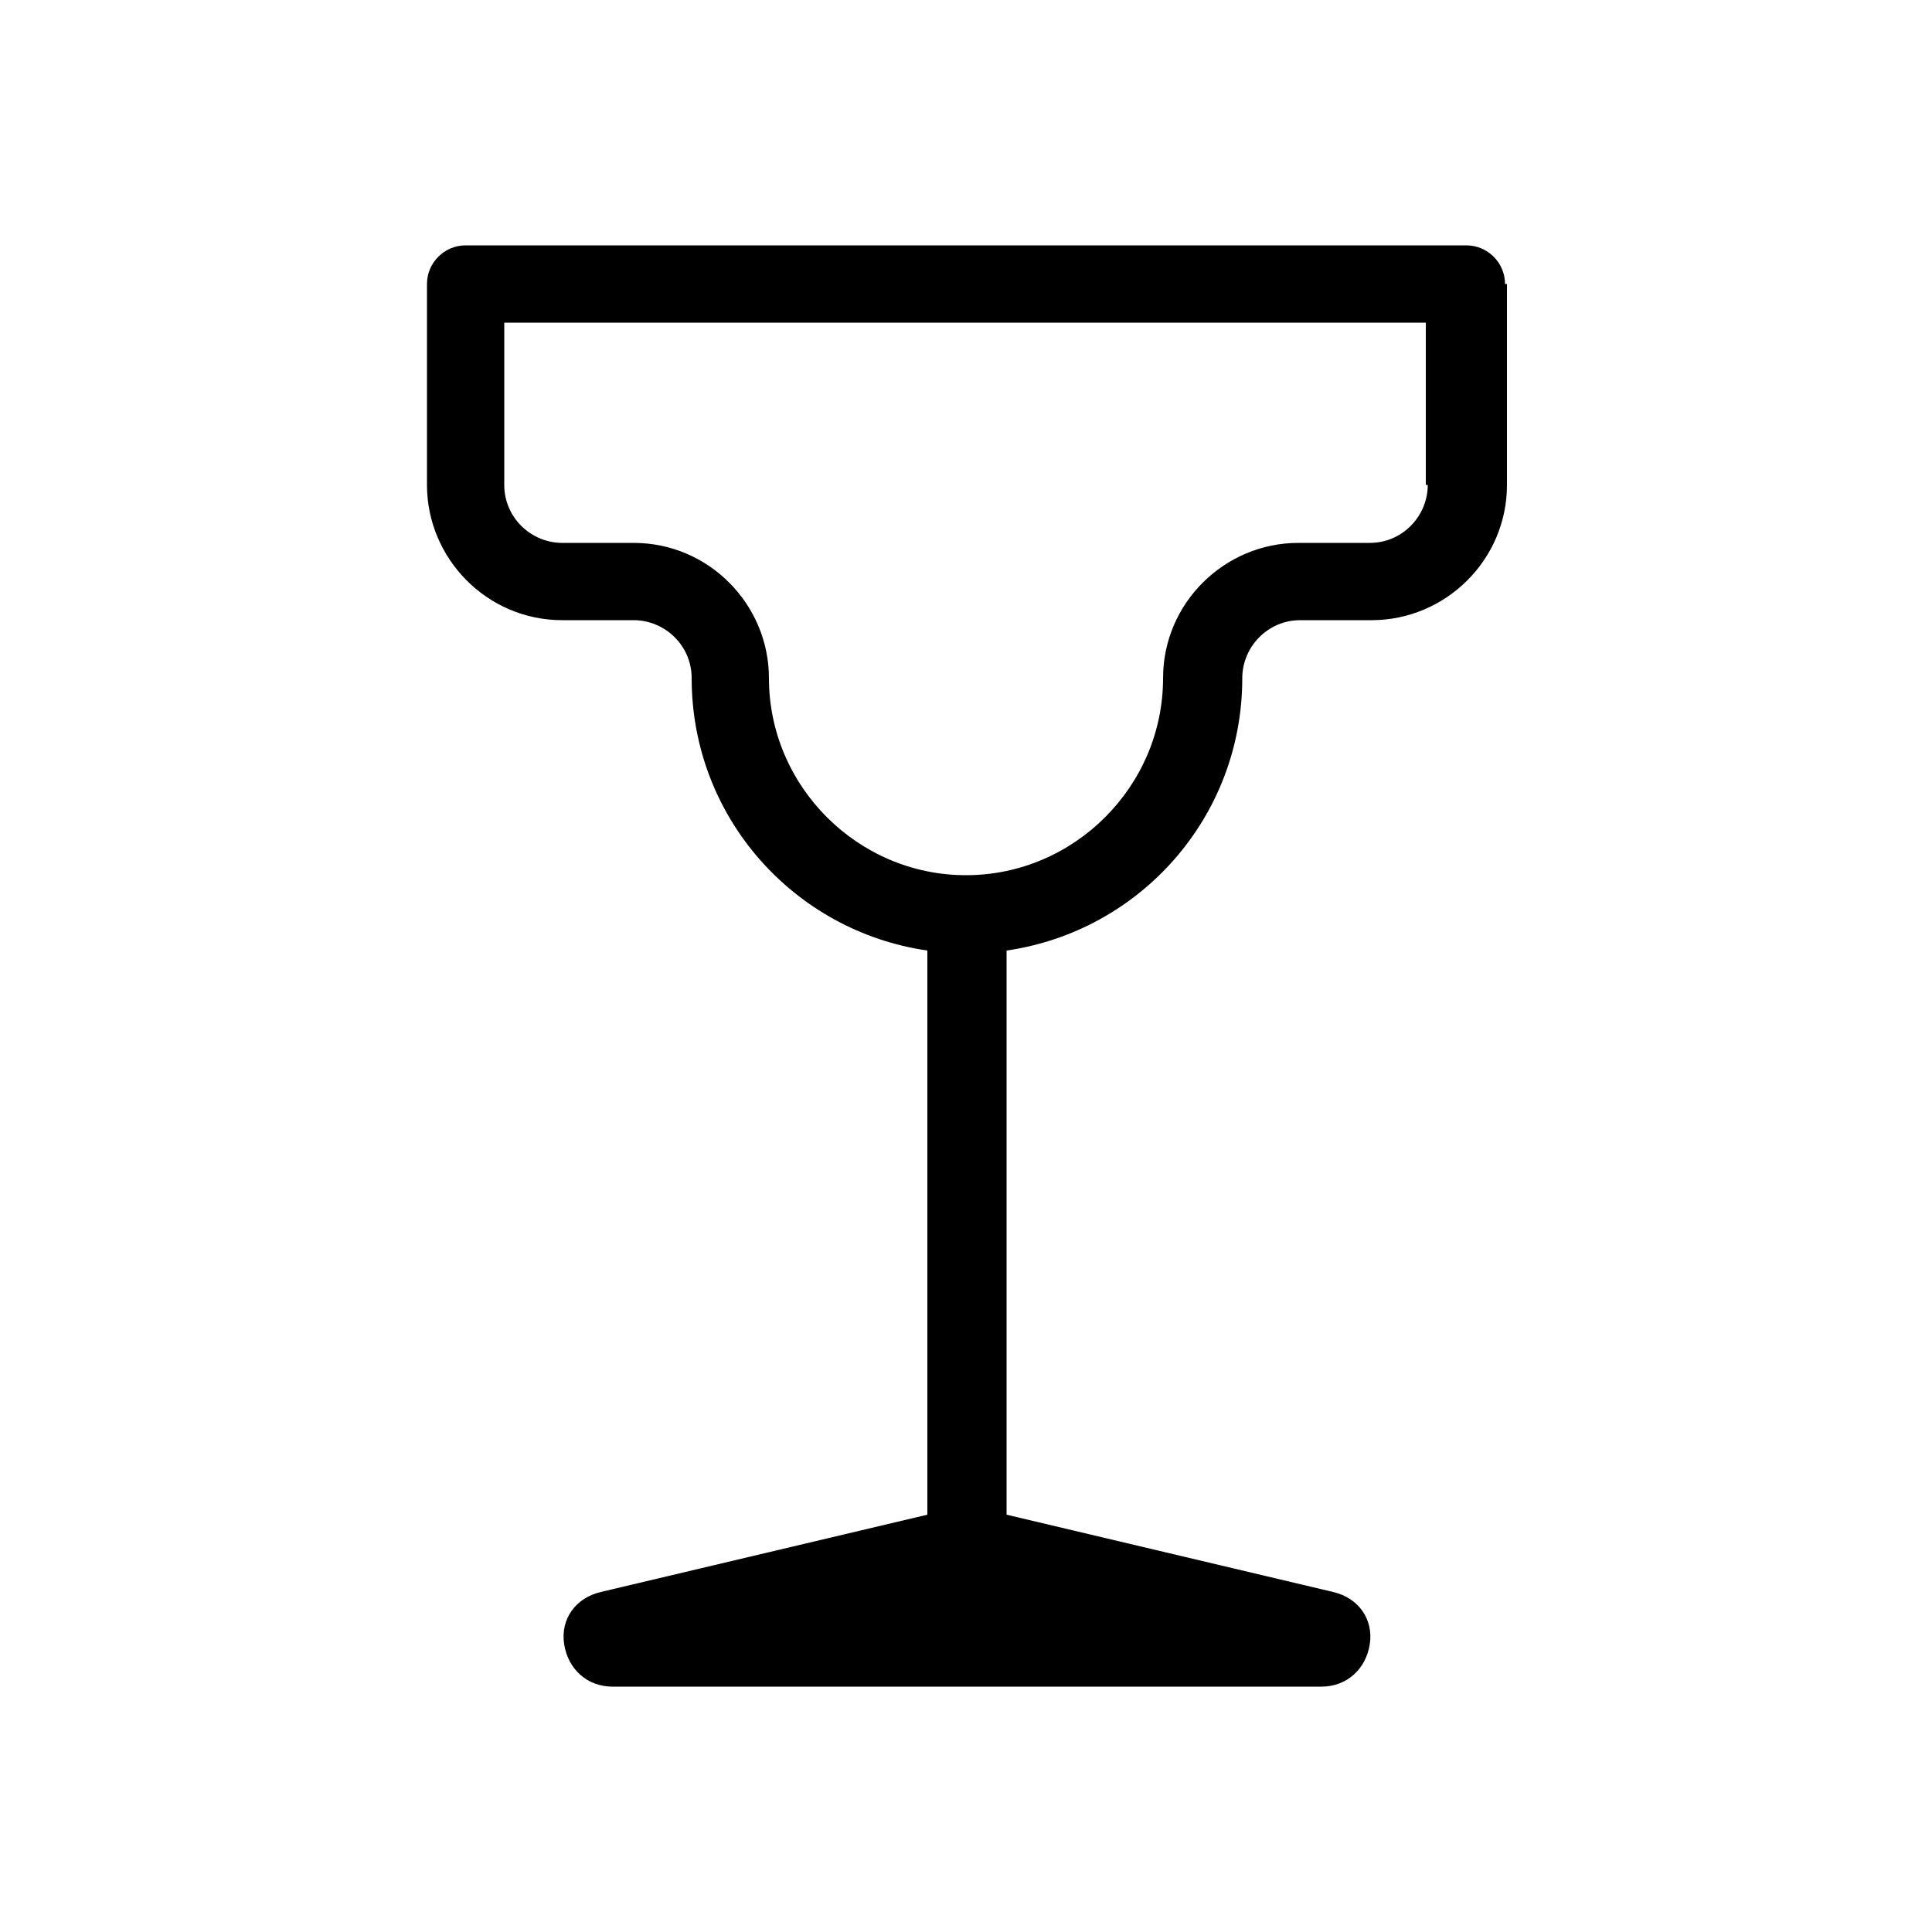
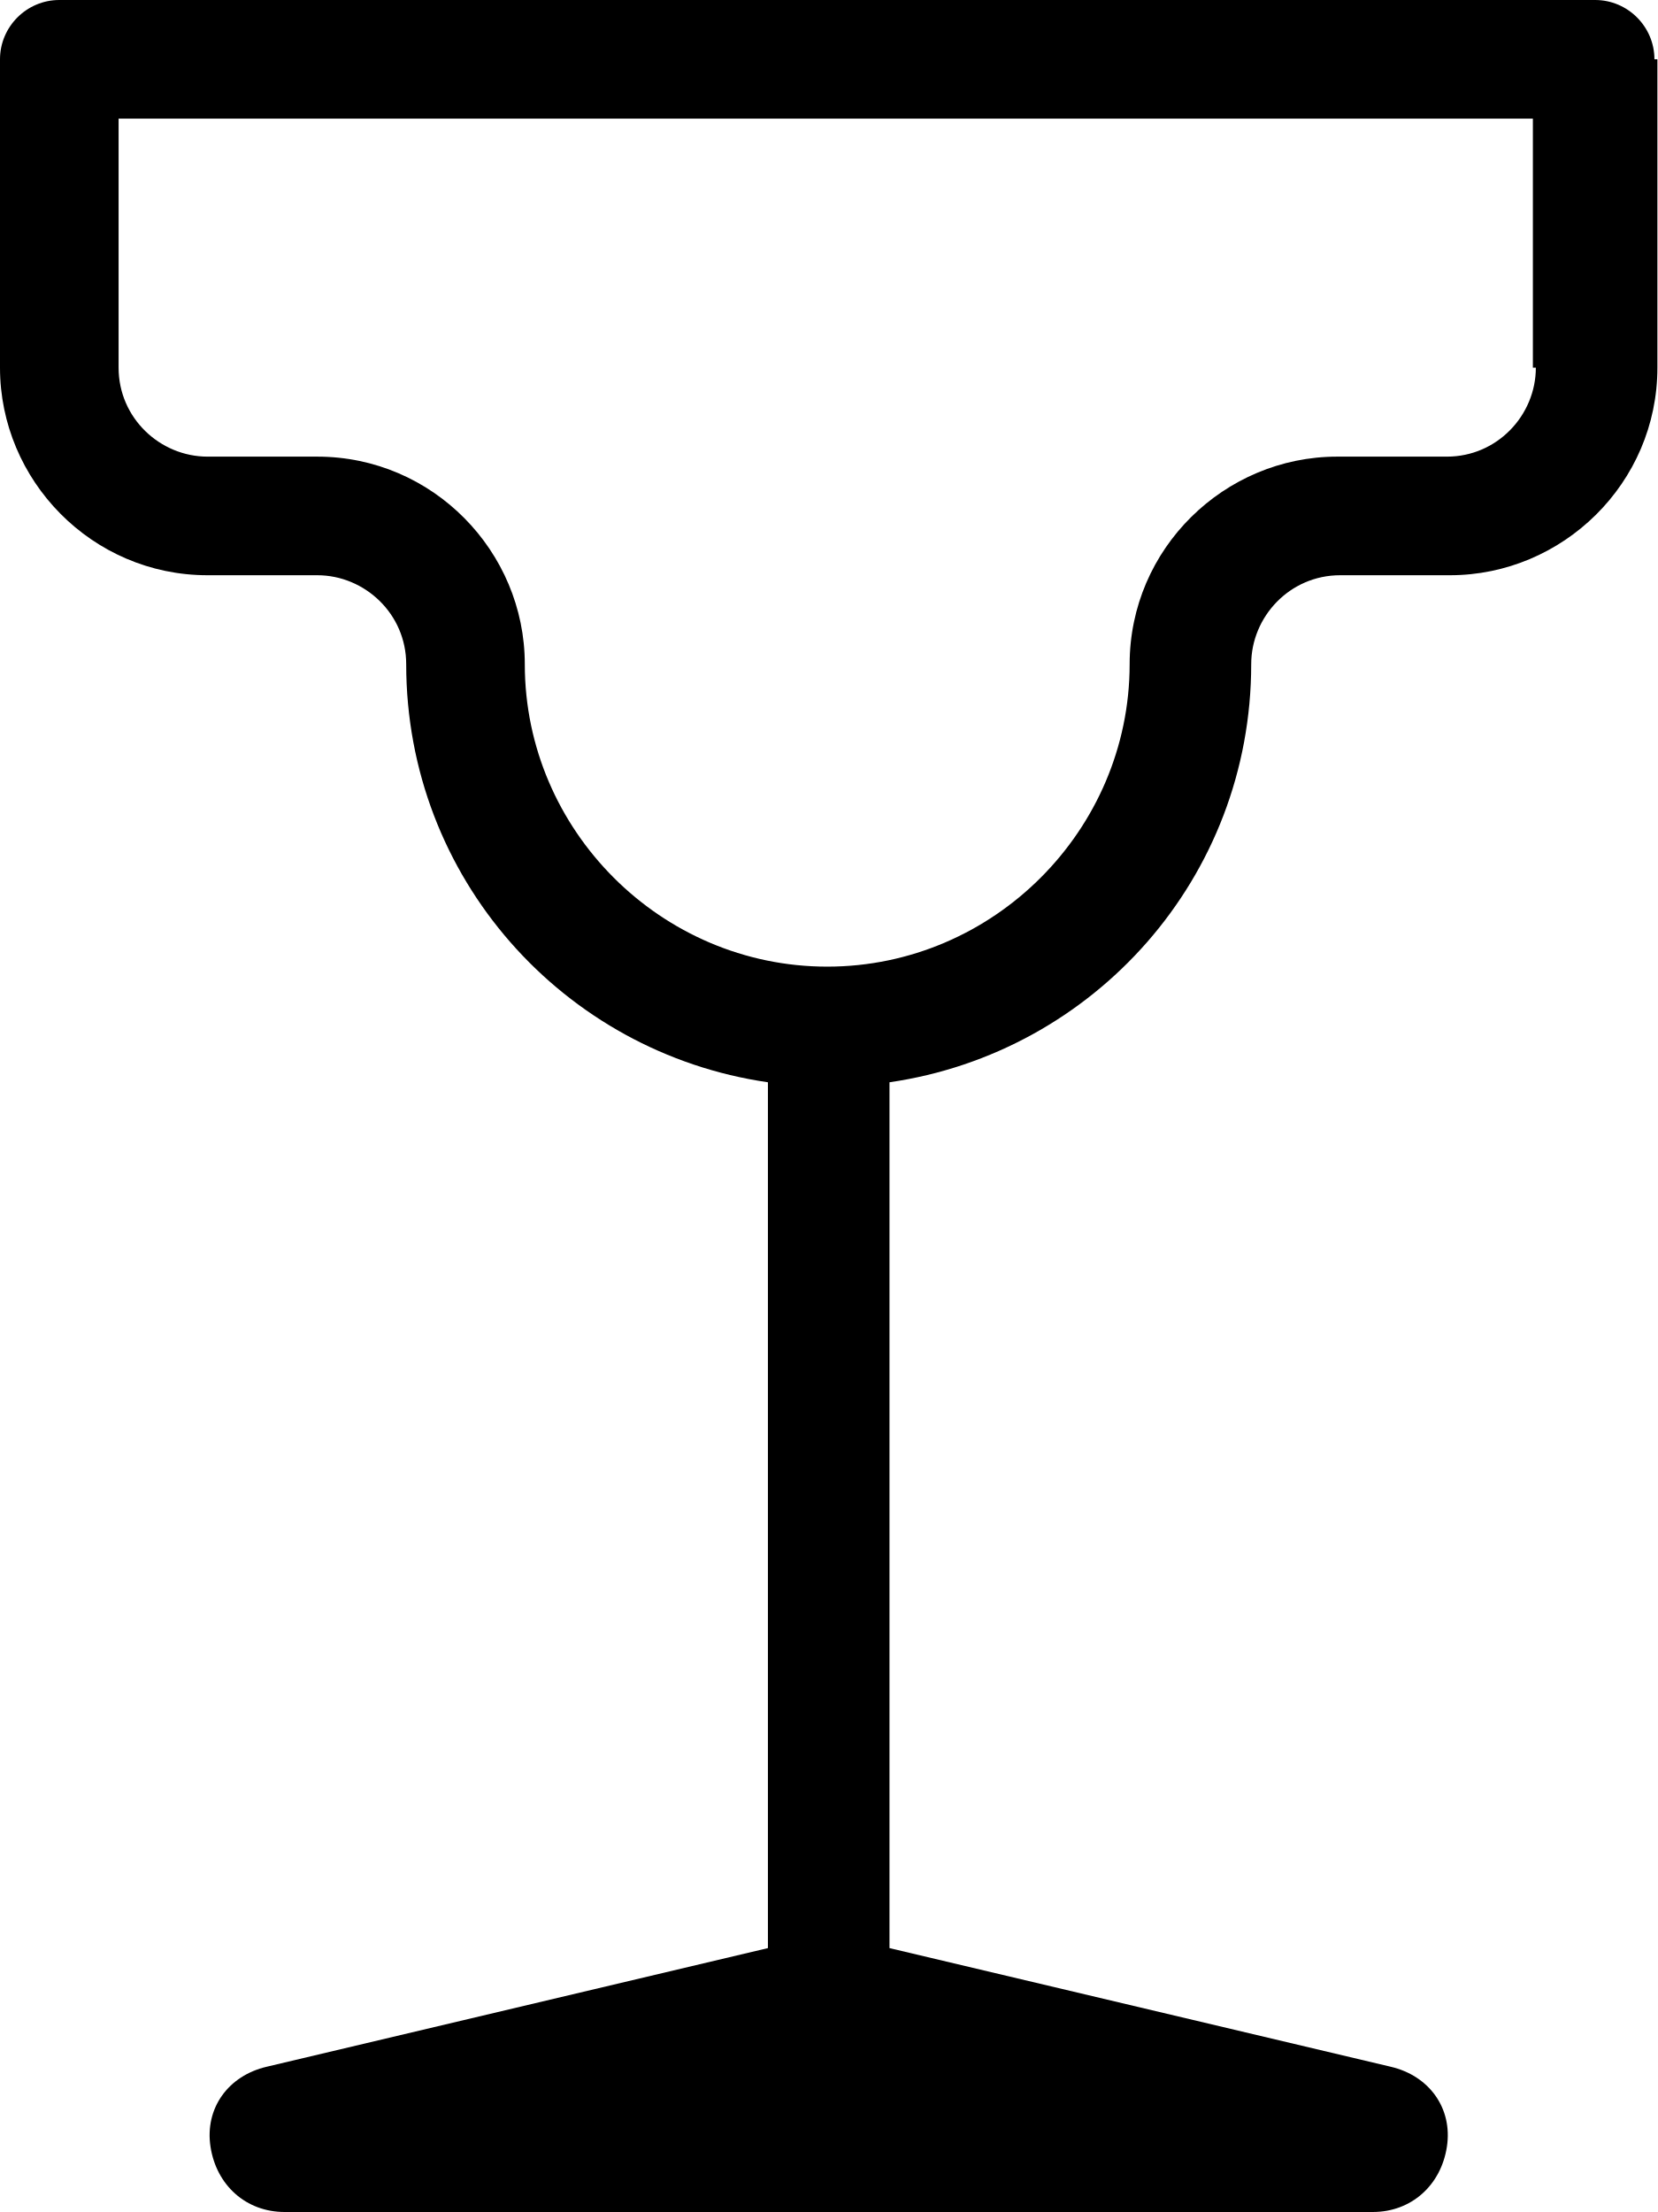
- <svg xmlns="http://www.w3.org/2000/svg" xml:space="preserve" viewBox="0 0 100 100">
+ <svg xmlns="http://www.w3.org/2000/svg" xml:space="preserve" viewBox="22.1 12.7 55.9 74.6">
  <path d="M77.9 14.7c0-1.1-.9-2-2-2H24.1c-1.1 0-2 .9-2 2v10.4c0 3.8 3.1 7 7 7h3.7c1.6 0 3 1.3 3 3 0 7.2 5.3 13.1 12.2 14.1v29.2l-16.9 4c-1.3.3-2.1 1.4-1.9 2.7s1.2 2.2 2.5 2.2h36.7c1.3 0 2.3-.9 2.5-2.2s-.6-2.4-1.9-2.7l-16.9-4V49.2c6.9-1 12.2-6.9 12.2-14.1 0-1.6 1.3-3 3-3H71c3.8 0 7-3.1 7-7V14.7zm-4 10.4c0 1.6-1.3 3-3 3h-3.7c-3.8 0-7 3.1-7 7 0 5.6-4.6 10.2-10.2 10.2s-10.2-4.6-10.2-10.2c0-3.8-3.1-7-7-7h-3.7c-1.6 0-3-1.3-3-3v-8.4h47.7v8.4z" />
</svg>
